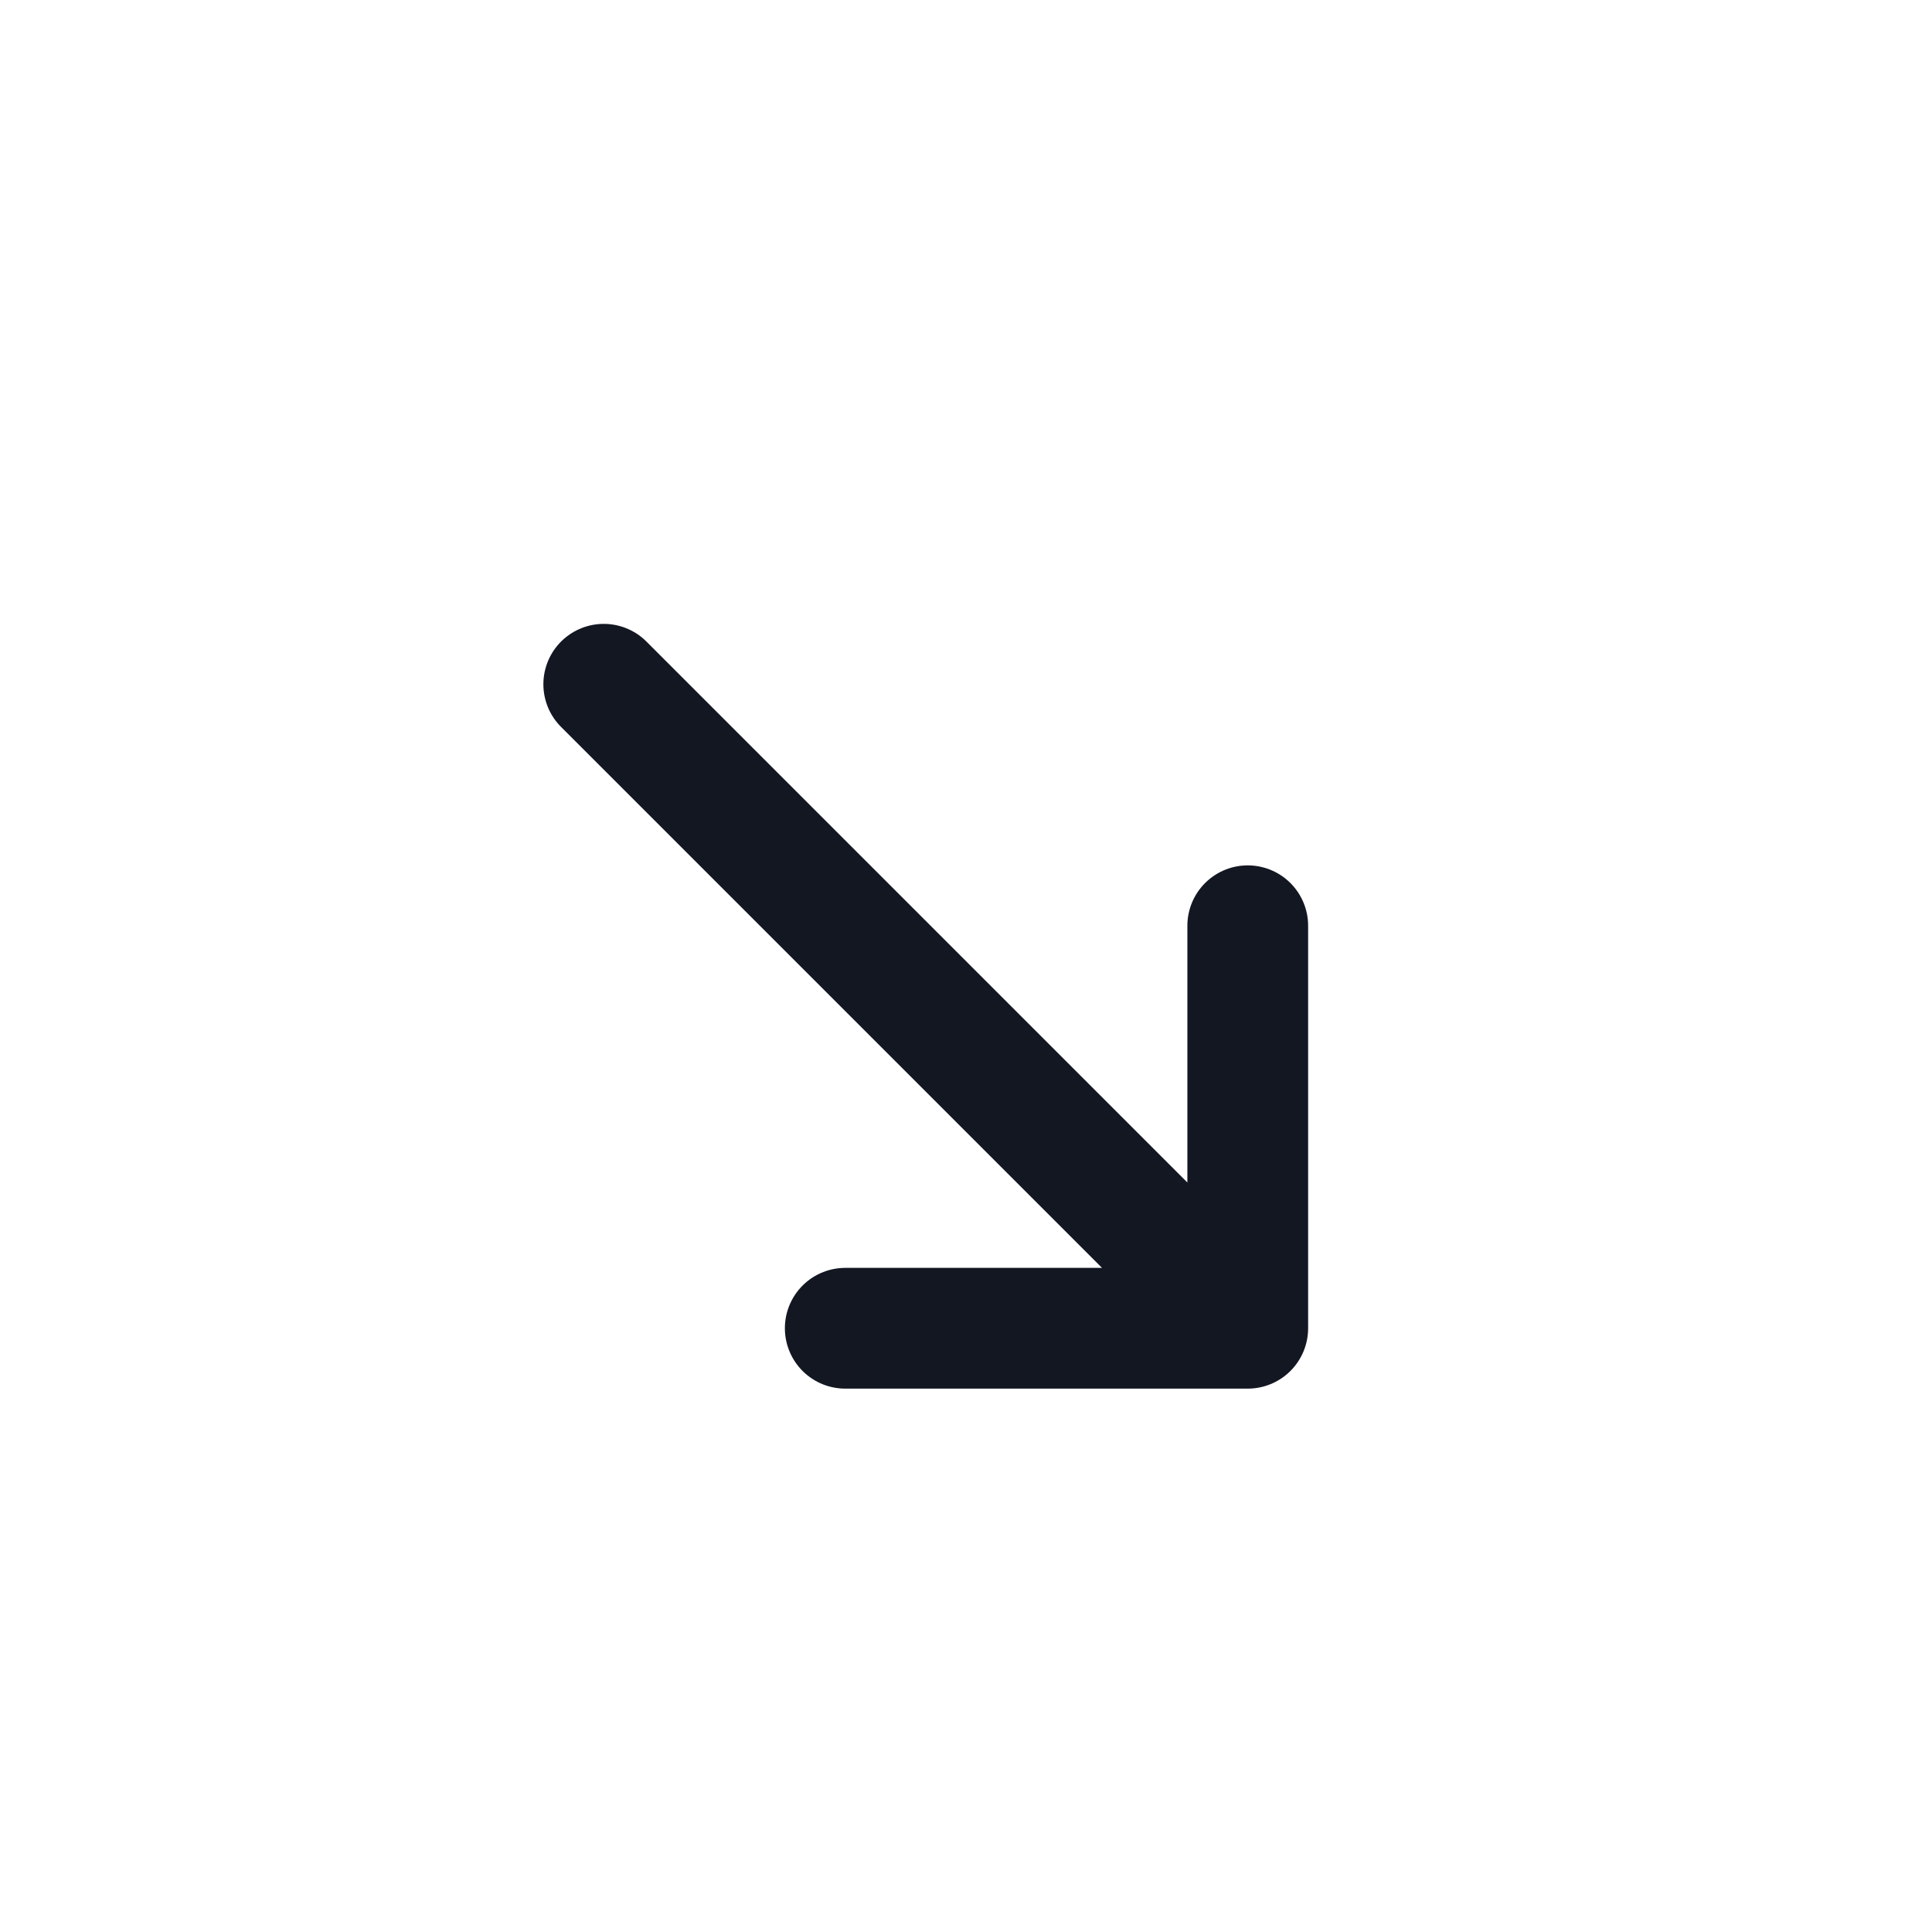
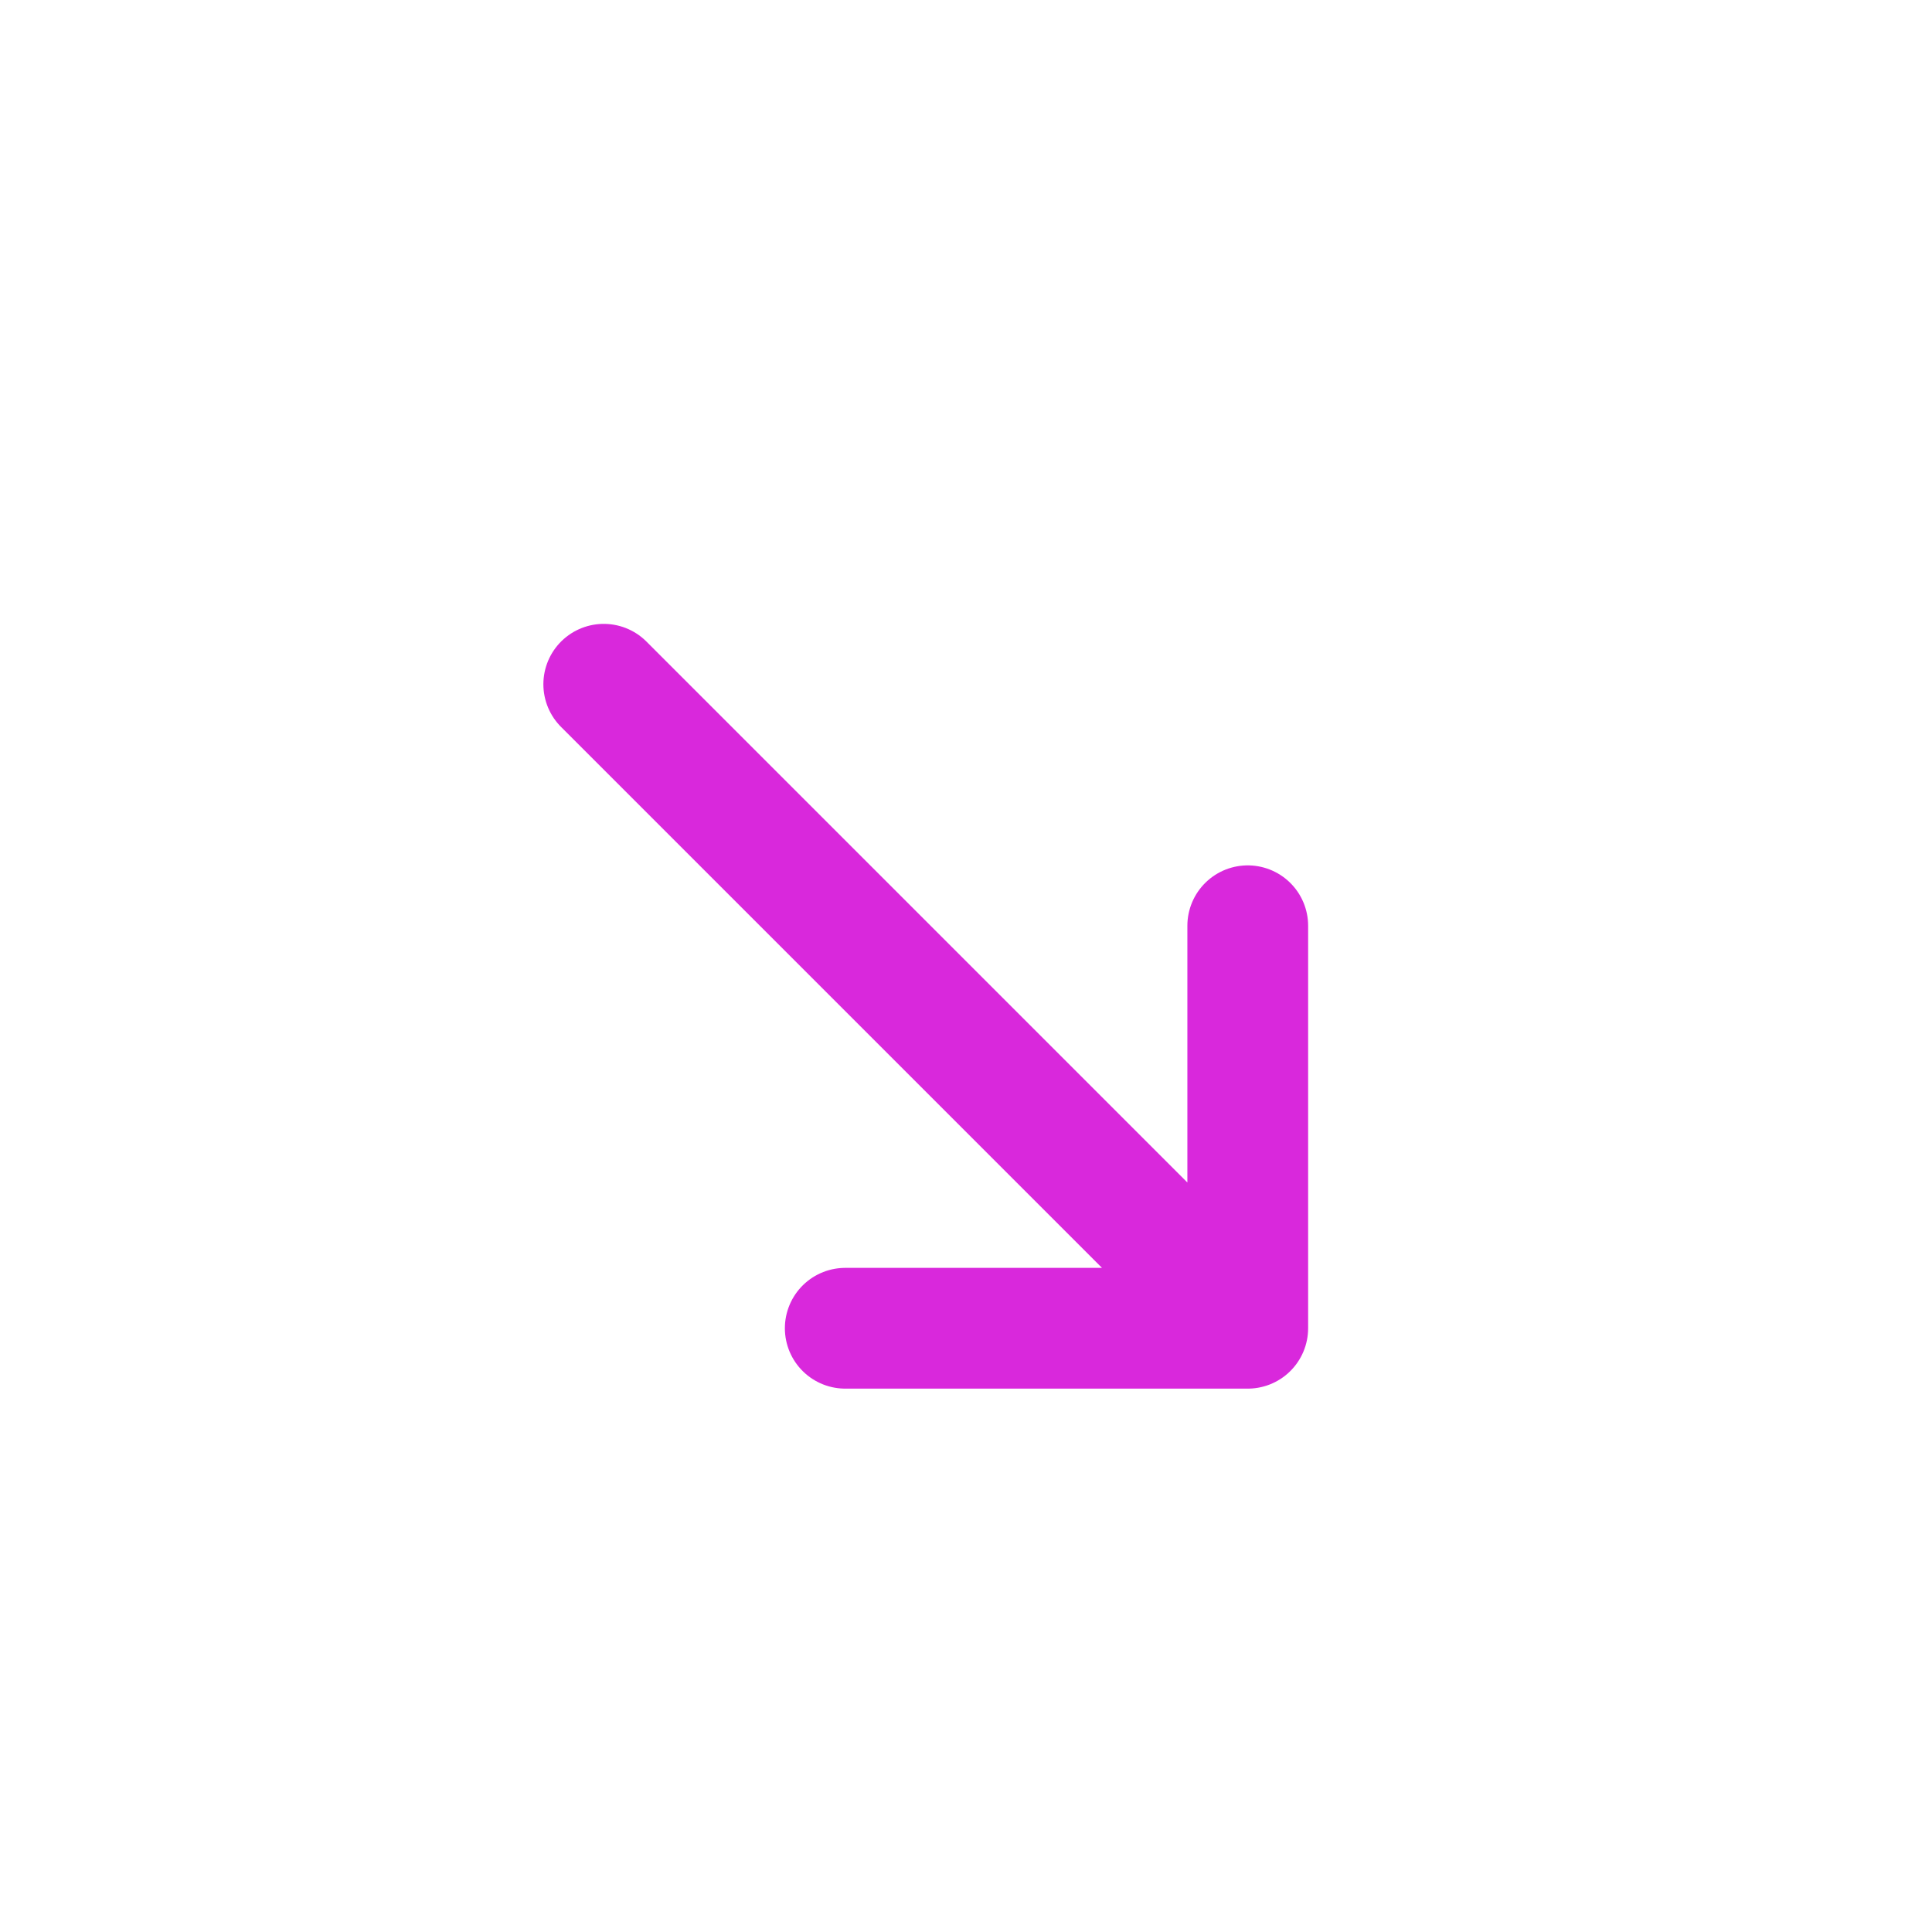
<svg xmlns="http://www.w3.org/2000/svg" width="24" height="24" viewBox="0 0 24 24" fill="none">
-   <path d="M7.5 8.5L15.5 16.5M15.5 16.5V11.5M15.5 16.5H10.5" stroke="#131722" stroke-width="1.5" stroke-linecap="round" />
+   <path d="M7.5 8.5L15.5 16.5M15.5 16.5V11.5M15.5 16.5H10.5" stroke="#D928DC" stroke-width="1.5" stroke-linecap="round" />
</svg>
